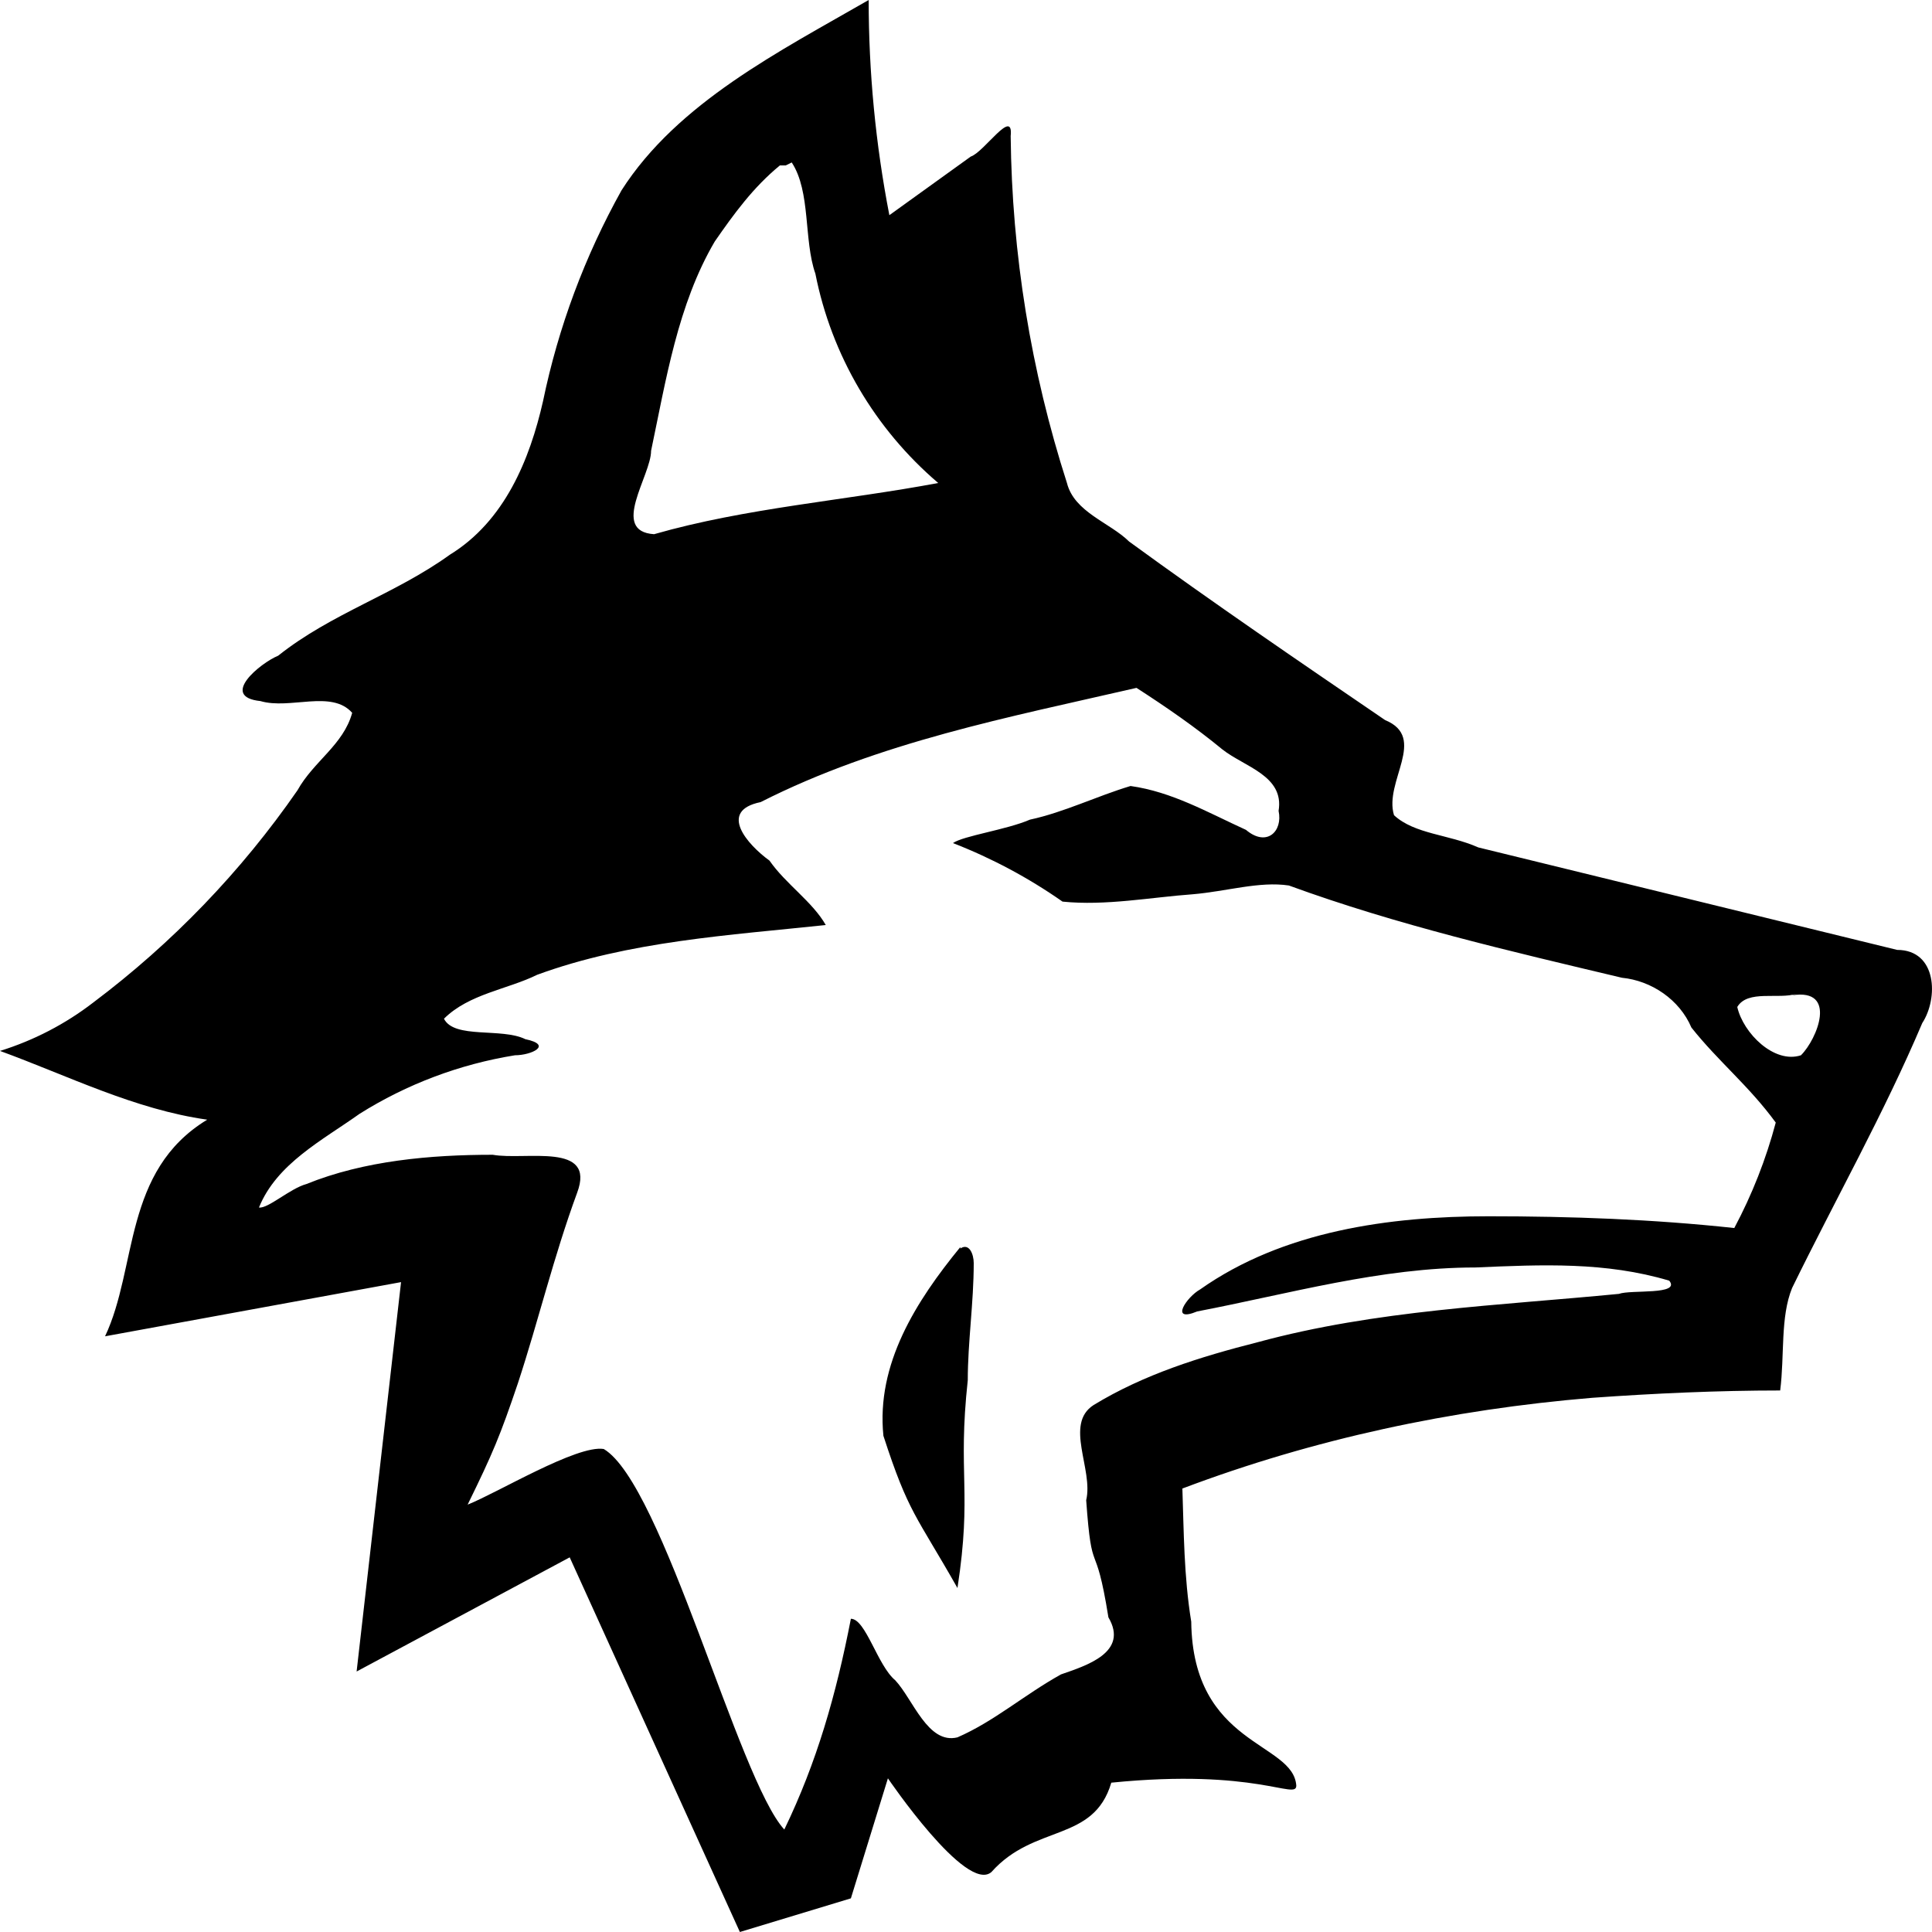
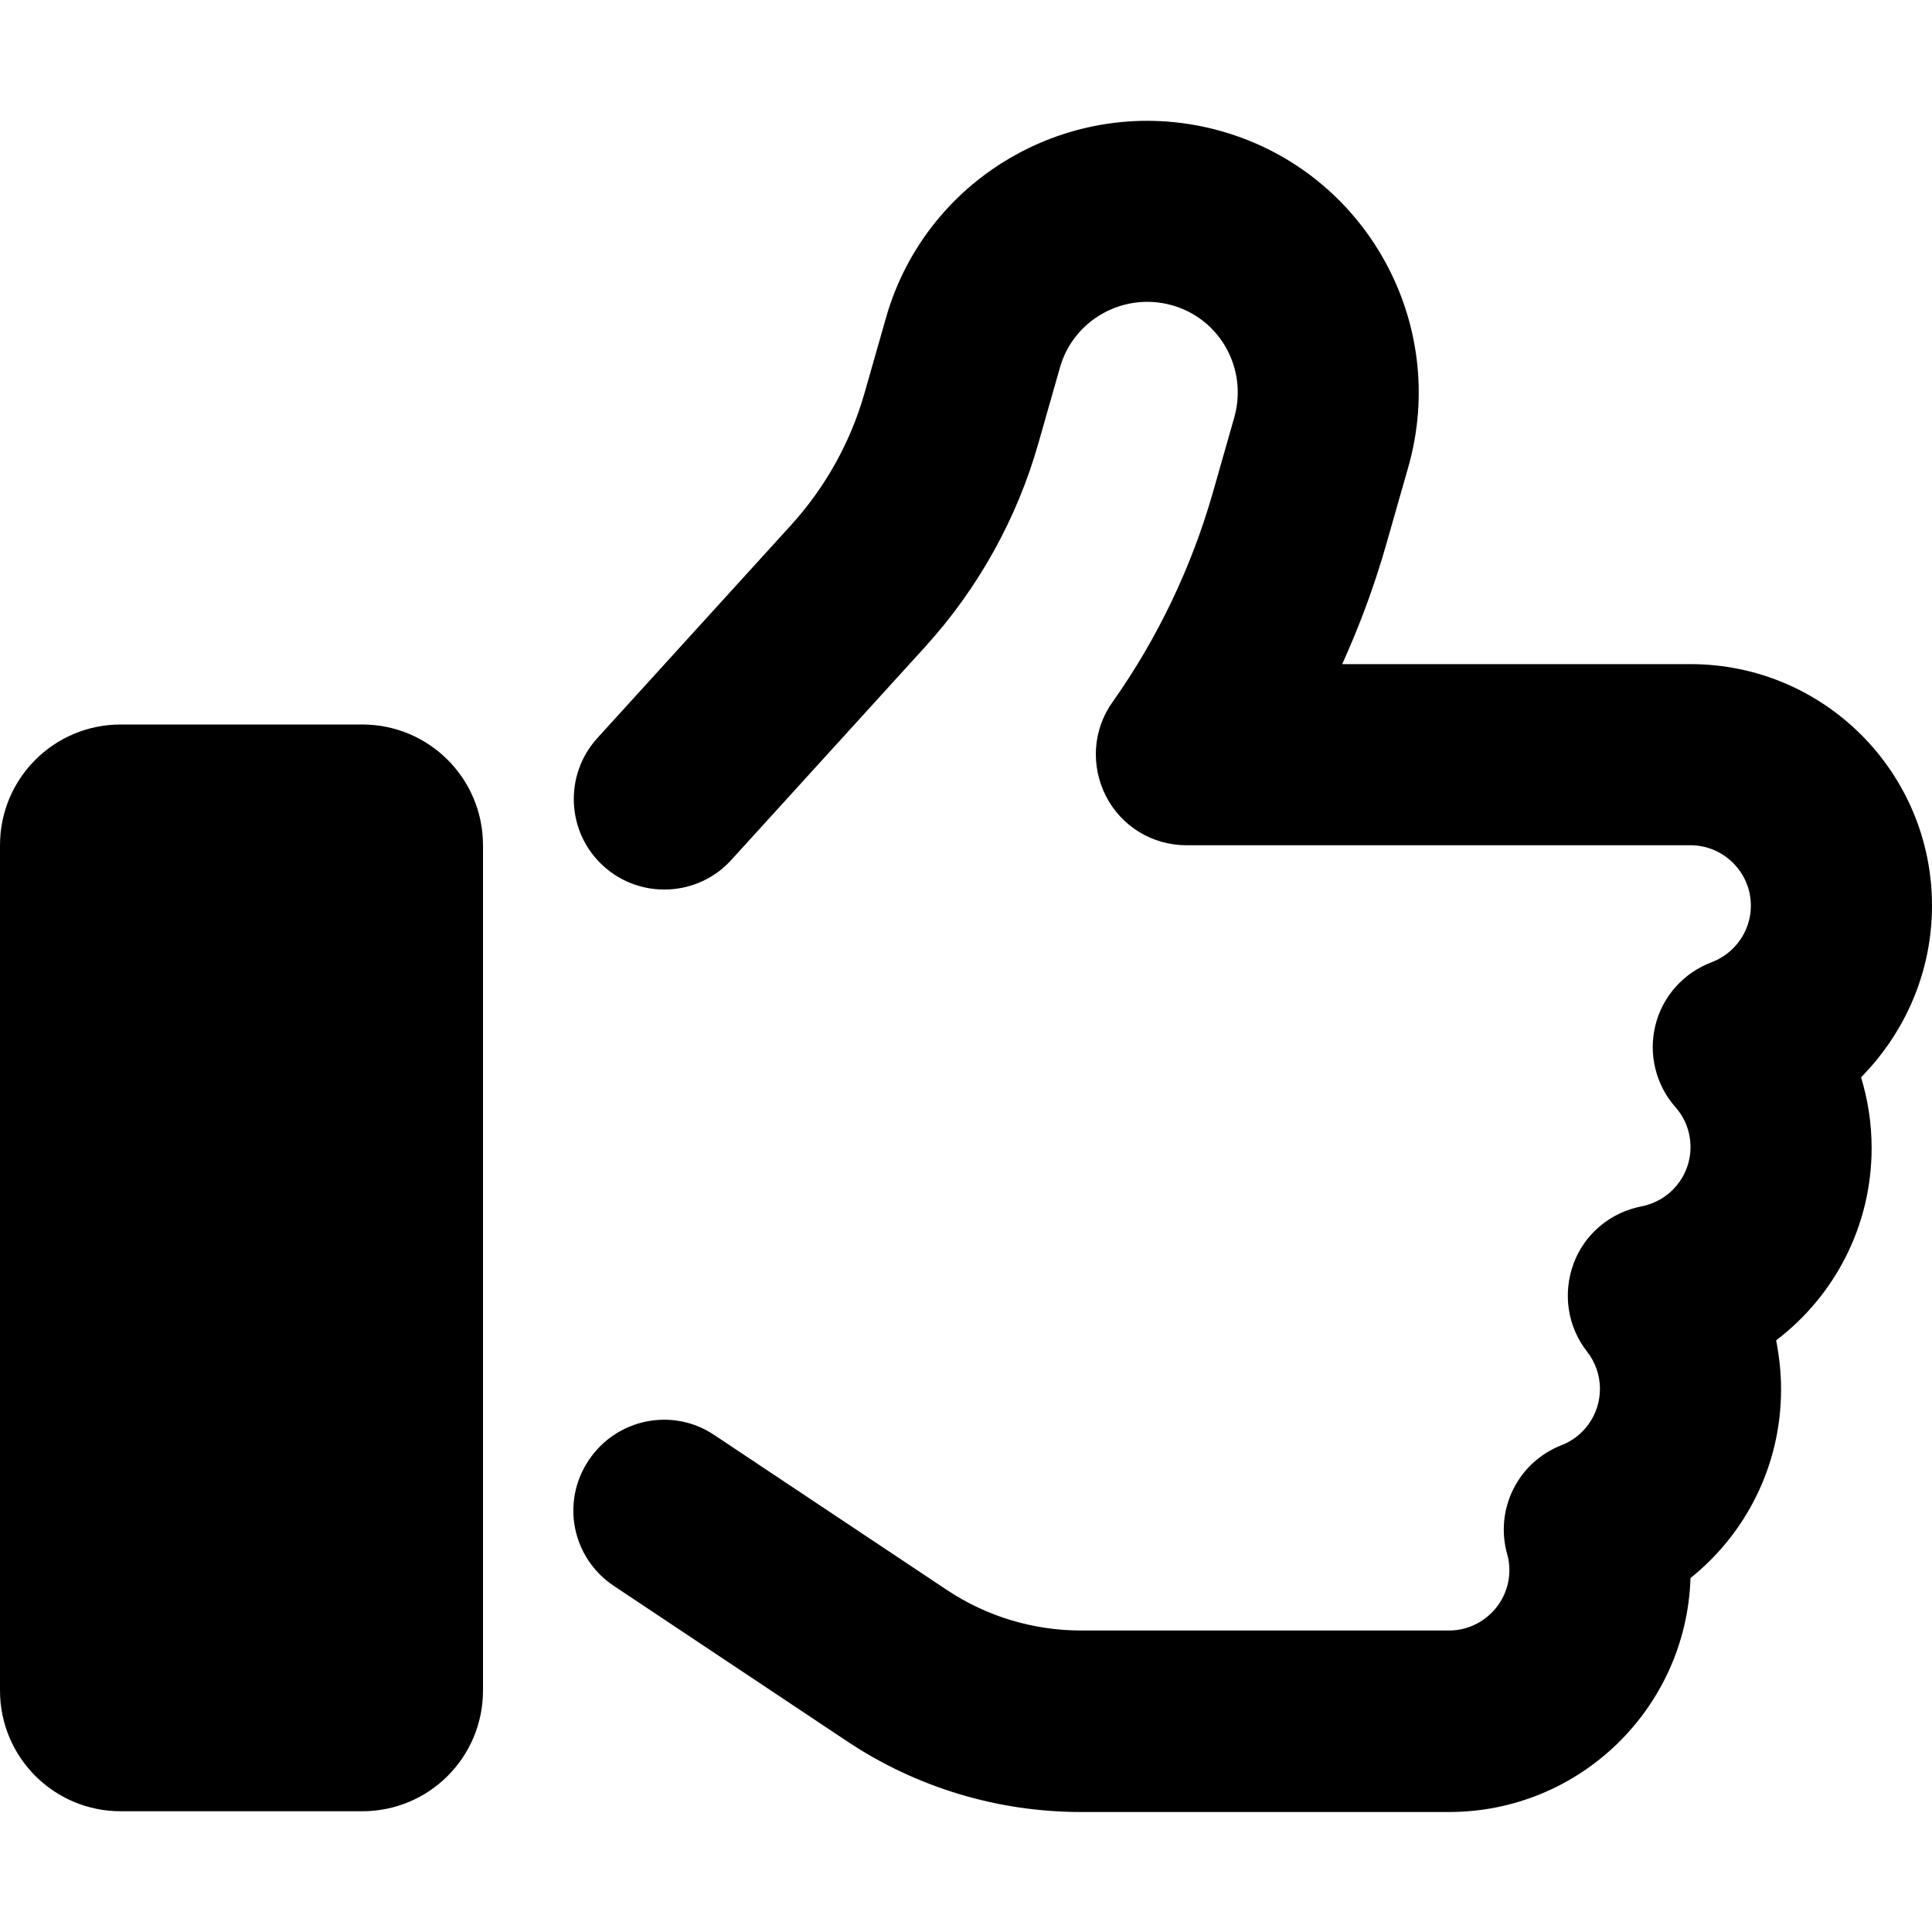
- <svg xmlns="http://www.w3.org/2000/svg" viewBox="0 0 24 24" version="1.1" id="svg1" width="24" height="24">
-   <defs id="defs1" />
-   <path id="path1" fill="#000000" d="M 11.03,22.091 C 11.03,22.091 12.004,23.527 12.316,23.255 12.85,22.654 13.585,22.891 13.805,22.145 15.607,21.964 16.103,22.364 16.103,22.182 16.067,21.636 14.816,21.691 14.798,20.145 14.706,19.582 14.706,19.018 14.688,18.491 16.324,17.873 18.034,17.509 19.78,17.364 20.552,17.309 21.342,17.273 22.114,17.273 22.17,16.836 22.114,16.364 22.262,16 22.795,14.909 23.401,13.836 23.879,12.709 24.081,12.4 24.063,11.8 23.567,11.8 L 18.364,10.527 C 17.997,10.364 17.574,10.364 17.317,10.127 17.188,9.709 17.739,9.164 17.206,8.945 16.14,8.218 15.074,7.491 14.026,6.727 13.787,6.491 13.346,6.364 13.254,6 A 14.872,14.709 0 0 1 12.555,1.691 C 12.592,1.327 12.225,1.891 12.059,1.945 L 11.048,2.673 A 14.338,14.182 0 0 1 10.791,0 C 9.688,0.636 8.419,1.273 7.721,2.364 A 9.375,9.273 0 0 0 6.746,4.982 C 6.581,5.709 6.269,6.473 5.588,6.891 4.908,7.382 4.118,7.618 3.456,8.145 3.235,8.236 2.721,8.655 3.235,8.709 3.603,8.818 4.118,8.564 4.375,8.855 4.265,9.255 3.897,9.455 3.695,9.818 A 11.526,11.4 0 0 1 1.158,12.454 3.677,3.636 0 0 1 0,13.055 C 0.846,13.364 1.673,13.782 2.574,13.909 1.526,14.546 1.71,15.745 1.305,16.6 L 4.982,15.927 4.43,20.764 7.077,19.346 9.191,24 10.57,23.582 Z M 9.835,2.018 C 10.074,2.382 9.982,2.982 10.129,3.4 A 4.651,4.6 0 0 0 11.655,6 C 10.496,6.218 9.265,6.309 8.125,6.636 7.574,6.6 8.088,5.909 8.088,5.6 8.272,4.727 8.419,3.782 8.879,3 9.118,2.655 9.357,2.327 9.688,2.055 H 9.761 Z M 14.118,8.545 C 14.486,8.782 14.853,9.036 15.184,9.309 15.46,9.527 15.956,9.636 15.883,10.073 15.938,10.327 15.736,10.527 15.478,10.309 15,10.091 14.559,9.836 14.044,9.764 13.622,9.891 13.217,10.091 12.794,10.182 12.5,10.309 11.967,10.382 11.838,10.473 A 6.434,6.364 0 0 1 13.199,11.2 C 13.732,11.255 14.302,11.146 14.816,11.109 15.239,11.073 15.644,10.945 16.011,11 17.353,11.491 18.769,11.818 20.148,12.146 20.515,12.182 20.864,12.418 21.011,12.764 21.342,13.182 21.728,13.491 22.059,13.945 A 6.25,6.182 0 0 1 21.544,15.255 C 20.534,15.146 19.522,15.109 18.493,15.109 17.261,15.109 15.938,15.291 14.908,16.018 14.743,16.109 14.522,16.436 14.872,16.291 16.011,16.073 17.151,15.745 18.328,15.745 19.155,15.709 19.945,15.673 20.736,15.909 20.883,16.091 20.258,16.018 20.111,16.073 18.622,16.218 17.096,16.273 15.625,16.673 14.908,16.855 14.21,17.073 13.585,17.454 13.217,17.691 13.585,18.255 13.493,18.636 13.566,19.654 13.603,19.055 13.769,20.091 14.026,20.527 13.493,20.691 13.18,20.8 12.721,21.055 12.353,21.382 11.894,21.582 11.526,21.673 11.342,21.109 11.121,20.873 10.901,20.691 10.754,20.109 10.57,20.109 10.386,21.055 10.147,21.891 9.743,22.727 9.173,22.109 8.235,18.436 7.5,18 7.169,17.945 6.177,18.546 5.809,18.691 6.121,18.055 6.213,17.836 6.434,17.182 6.691,16.4 6.875,15.618 7.169,14.818 7.408,14.182 6.526,14.418 6.121,14.345 5.349,14.345 4.522,14.418 3.805,14.709 3.603,14.764 3.327,15.018 3.217,15 3.438,14.454 4.007,14.164 4.467,13.836 A 5.147,5.091 0 0 1 6.397,13.109 C 6.599,13.109 6.875,12.982 6.526,12.909 6.232,12.764 5.643,12.909 5.515,12.655 5.827,12.345 6.305,12.291 6.673,12.109 7.813,11.691 9.063,11.618 10.258,11.491 10.092,11.2 9.761,10.982 9.559,10.691 9.283,10.491 8.916,10.073 9.449,9.964 10.919,9.218 12.537,8.909 14.118,8.545 Z M 22.262,12.364 C 22.831,12.273 22.574,12.909 22.372,13.109 22.041,13.218 21.655,12.836 21.581,12.509 21.71,12.291 22.096,12.418 22.317,12.345 Z M 11.93,15.491 C 11.379,16.164 10.883,16.945 10.974,17.836 11.287,18.8 11.379,18.818 11.894,19.727 12.078,18.527 11.894,18.327 12.022,17.145 12.022,16.673 12.096,16.182 12.096,15.691 12.096,15.582 12.041,15.436 11.93,15.509 Z" style="stroke-width:0.183" />
+ <svg xmlns="http://www.w3.org/2000/svg" height="16" width="16" viewBox="0 0 512 512">
+   <path d="M323.8 34.8c-38.2-10.9-78.1 11.2-89 49.4l-5.7 20c-3.7 13-10.4 25-19.5 35l-51.3 56.4c-8.9 9.8-8.2 25 1.6 33.9s25 8.2 33.9-1.6l51.3-56.4c14.1-15.5 24.4-34 30.1-54.1l5.7-20c3.6-12.7 16.9-20.1 29.7-16.5s20.1 16.9 16.5 29.7l-5.7 20c-5.7 19.9-14.7 38.7-26.6 55.5c-5.2 7.3-5.8 16.9-1.7 24.9s12.3 13 21.3 13L448 224c8.8 0 16 7.2 16 16c0 6.8-4.3 12.7-10.4 15c-7.4 2.8-13 9-14.9 16.7s.1 15.8 5.3 21.7c2.5 2.8 4 6.5 4 10.6c0 7.8-5.6 14.3-13 15.7c-8.2 1.6-15.1 7.3-18 15.2s-1.6 16.7 3.6 23.3c2.1 2.7 3.4 6.1 3.4 9.9c0 6.7-4.2 12.6-10.2 14.9c-11.5 4.5-17.7 16.9-14.4 28.8c.4 1.3 .6 2.8 .6 4.3c0 8.8-7.2 16-16 16H286.5c-12.6 0-25-3.7-35.5-10.7l-61.7-41.1c-11-7.4-25.9-4.4-33.3 6.7s-4.4 25.9 6.7 33.3l61.7 41.1c18.4 12.3 40 18.8 62.1 18.8H384c34.7 0 62.9-27.6 64-62c14.6-11.7 24-29.7 24-50c0-4.5-.5-8.8-1.3-13c15.4-11.7 25.3-30.2 25.3-51c0-6.5-1-12.8-2.8-18.7C504.8 273.7 512 257.7 512 240c0-35.3-28.6-64-64-64l-92.3 0c4.7-10.4 8.7-21.2 11.8-32.2l5.7-20c10.9-38.2-11.2-78.1-49.4-89zM32 192c-17.7 0-32 14.3-32 32V448c0 17.7 14.3 32 32 32H96c17.7 0 32-14.3 32-32V224c0-17.7-14.3-32-32-32H32z" />
</svg>
